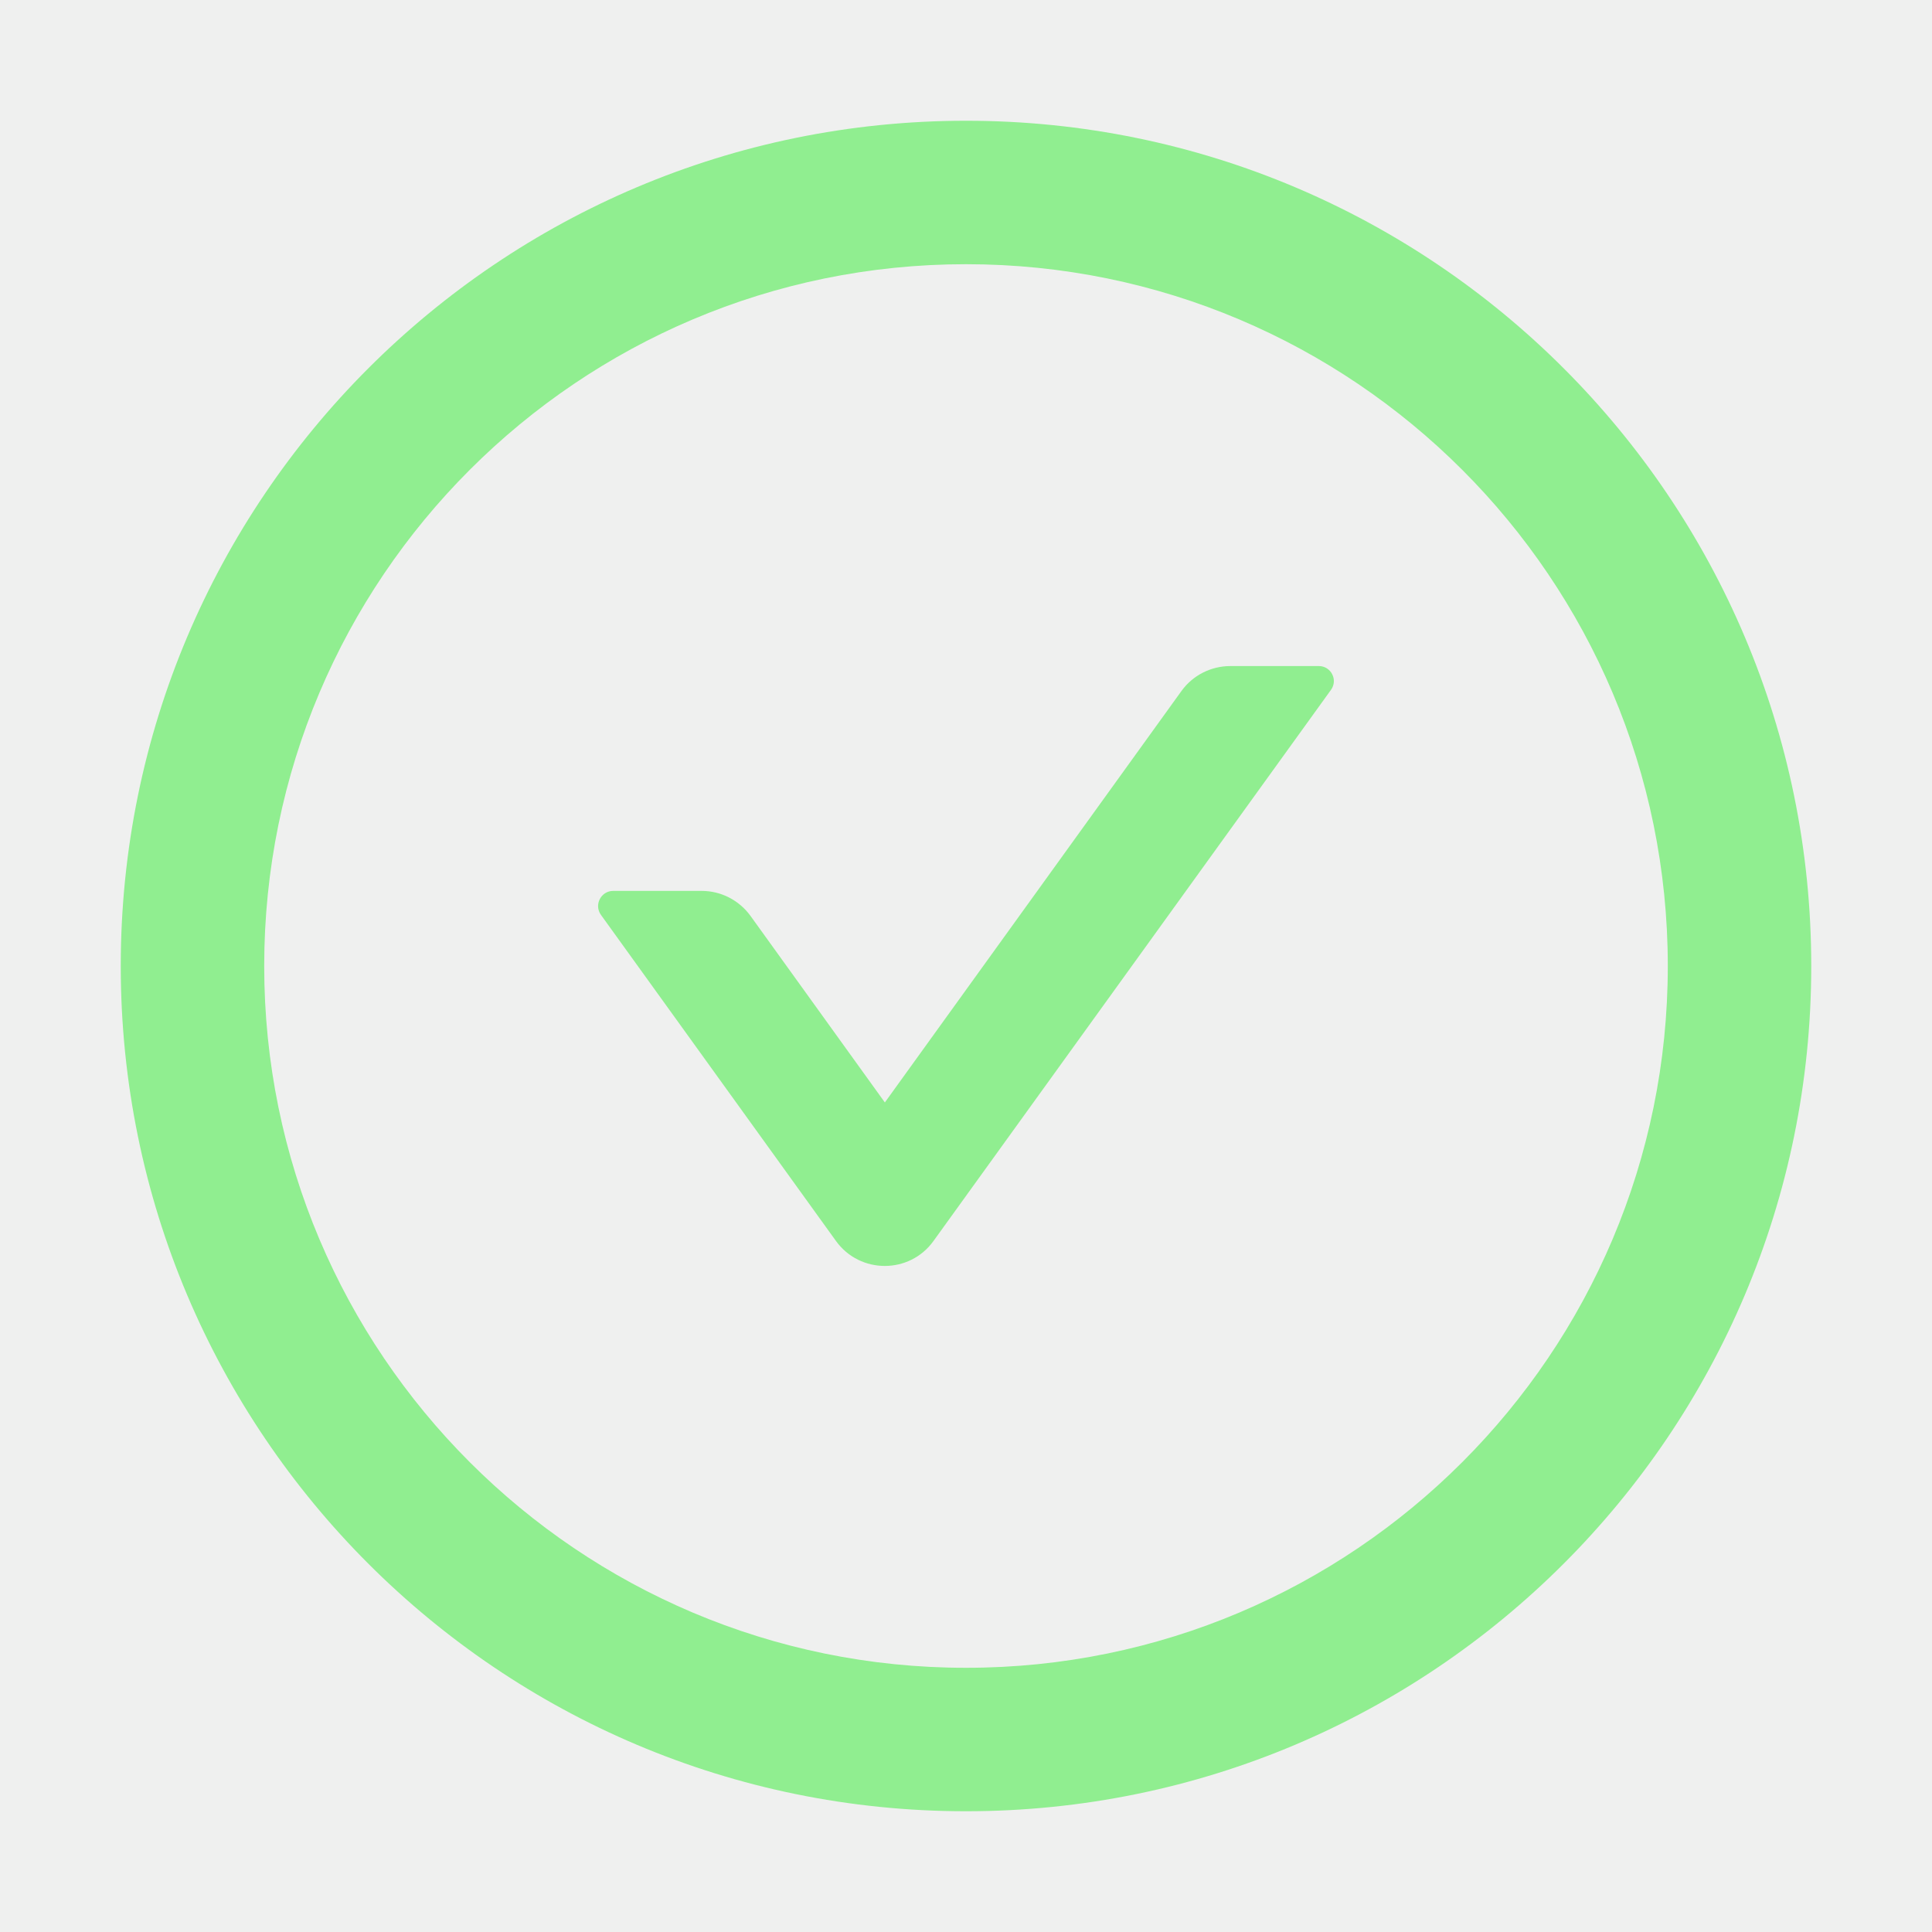
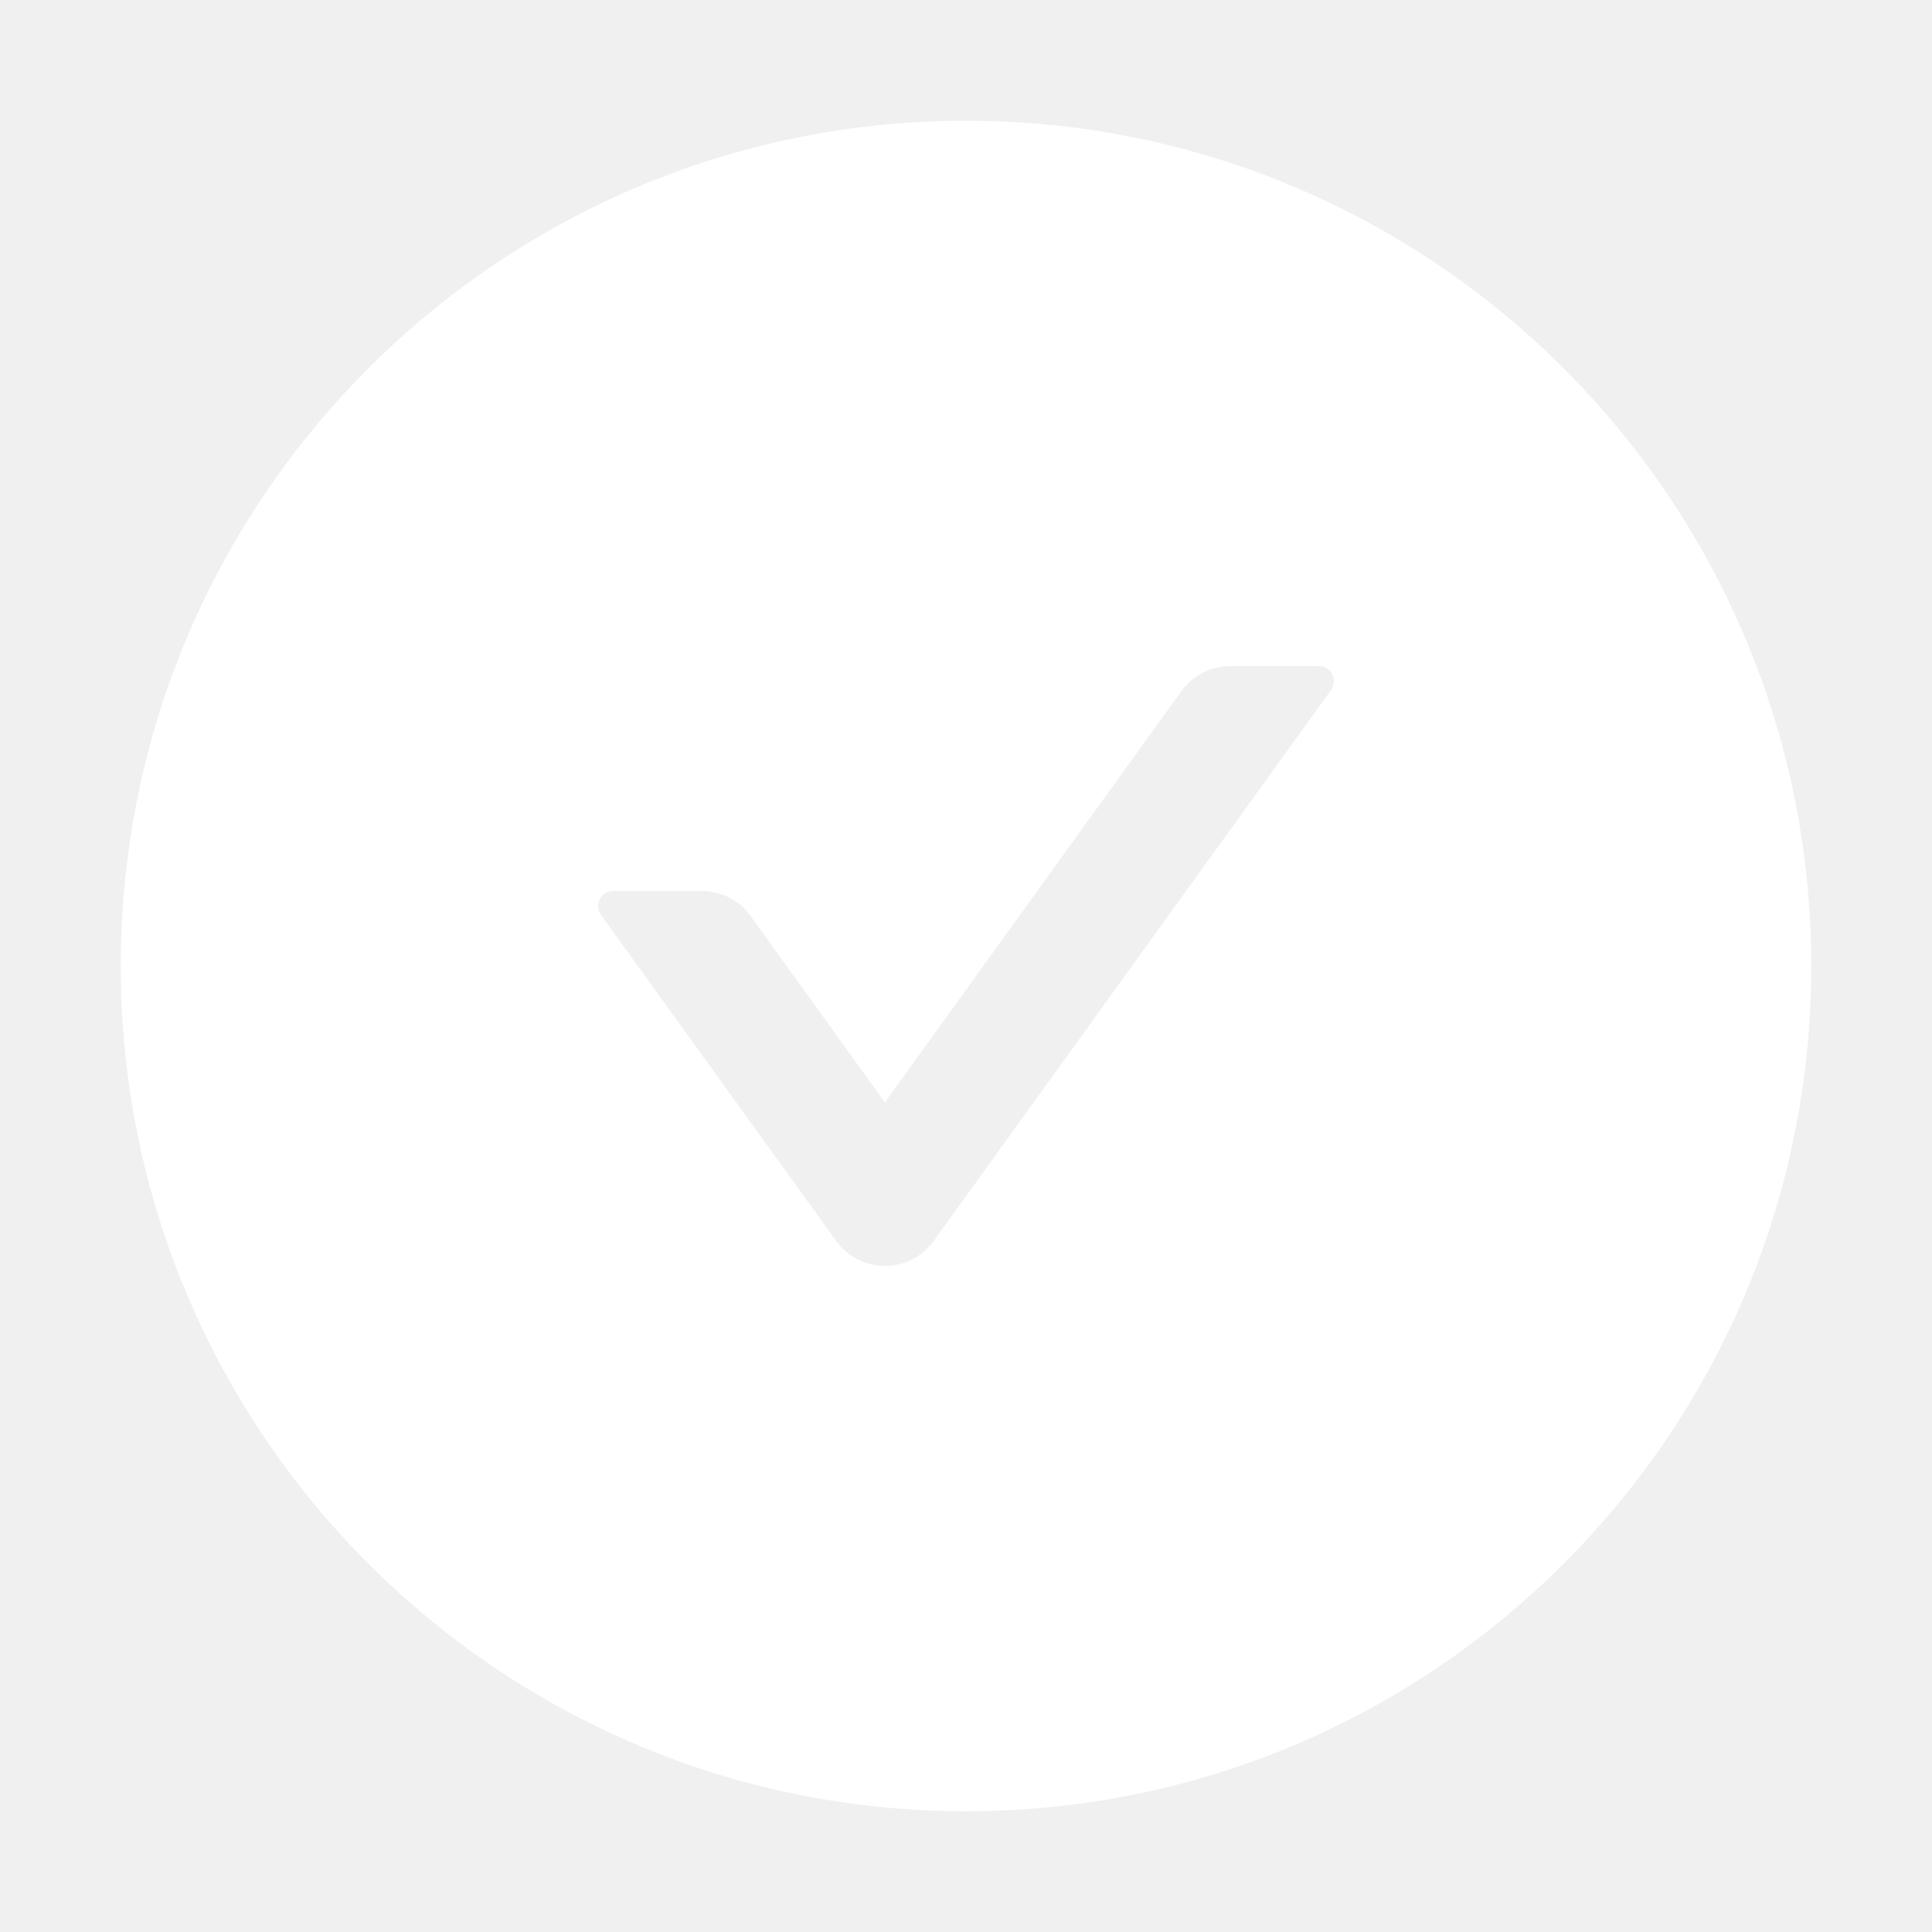
- <svg xmlns="http://www.w3.org/2000/svg" width="16" height="16" viewBox="0 0 16 16" fill="none">
-   <rect opacity="0.01" width="16" height="16" fill="lightgreen" />
-   <path fill-rule="evenodd" clip-rule="evenodd" d="M8 1C4.134 1 1 4.134 1 8C1 11.866 4.134 15 8 15C11.866 15 15 11.866 15 8C15 4.134 11.866 1 8 1ZM8 13.812C4.791 13.812 2.188 11.209 2.188 8C2.188 4.791 4.791 2.188 8 2.188C11.209 2.188 13.812 4.791 13.812 8C13.812 11.209 11.209 13.812 8 13.812ZM10.189 5.516H10.922C11.023 5.516 11.083 5.631 11.022 5.714L7.731 10.277C7.533 10.553 7.122 10.553 6.923 10.277L4.977 7.577C4.917 7.494 4.977 7.378 5.078 7.378H5.811C5.972 7.378 6.122 7.456 6.216 7.586L7.328 9.13L9.784 5.723C9.878 5.592 10.03 5.516 10.189 5.516Z" fill="lightgreen" />
+ <svg xmlns="http://www.w3.org/2000/svg" width="20" height="20" viewBox="0 0 20 20" fill="none">
+   <path fill-rule="evenodd" clip-rule="evenodd" d="M10 1.25C5.168 1.25 1.25 5.168 1.25 10C1.25 14.832 5.168 18.75 10 18.75C14.832 18.75 18.75 14.832 18.75 10C18.75 5.168 14.832 1.25 10 1.25ZM13.779 7.143L9.666 12.846C9.418 13.191 8.904 13.191 8.656 12.846L6.221 9.471C6.146 9.367 6.221 9.223 6.348 9.223H7.264C7.463 9.223 7.652 9.318 7.77 9.482L9.16 11.412L12.23 7.154C12.348 6.992 12.535 6.895 12.736 6.895H13.652C13.779 6.895 13.854 7.039 13.779 7.143Z" fill="white" />
</svg>
